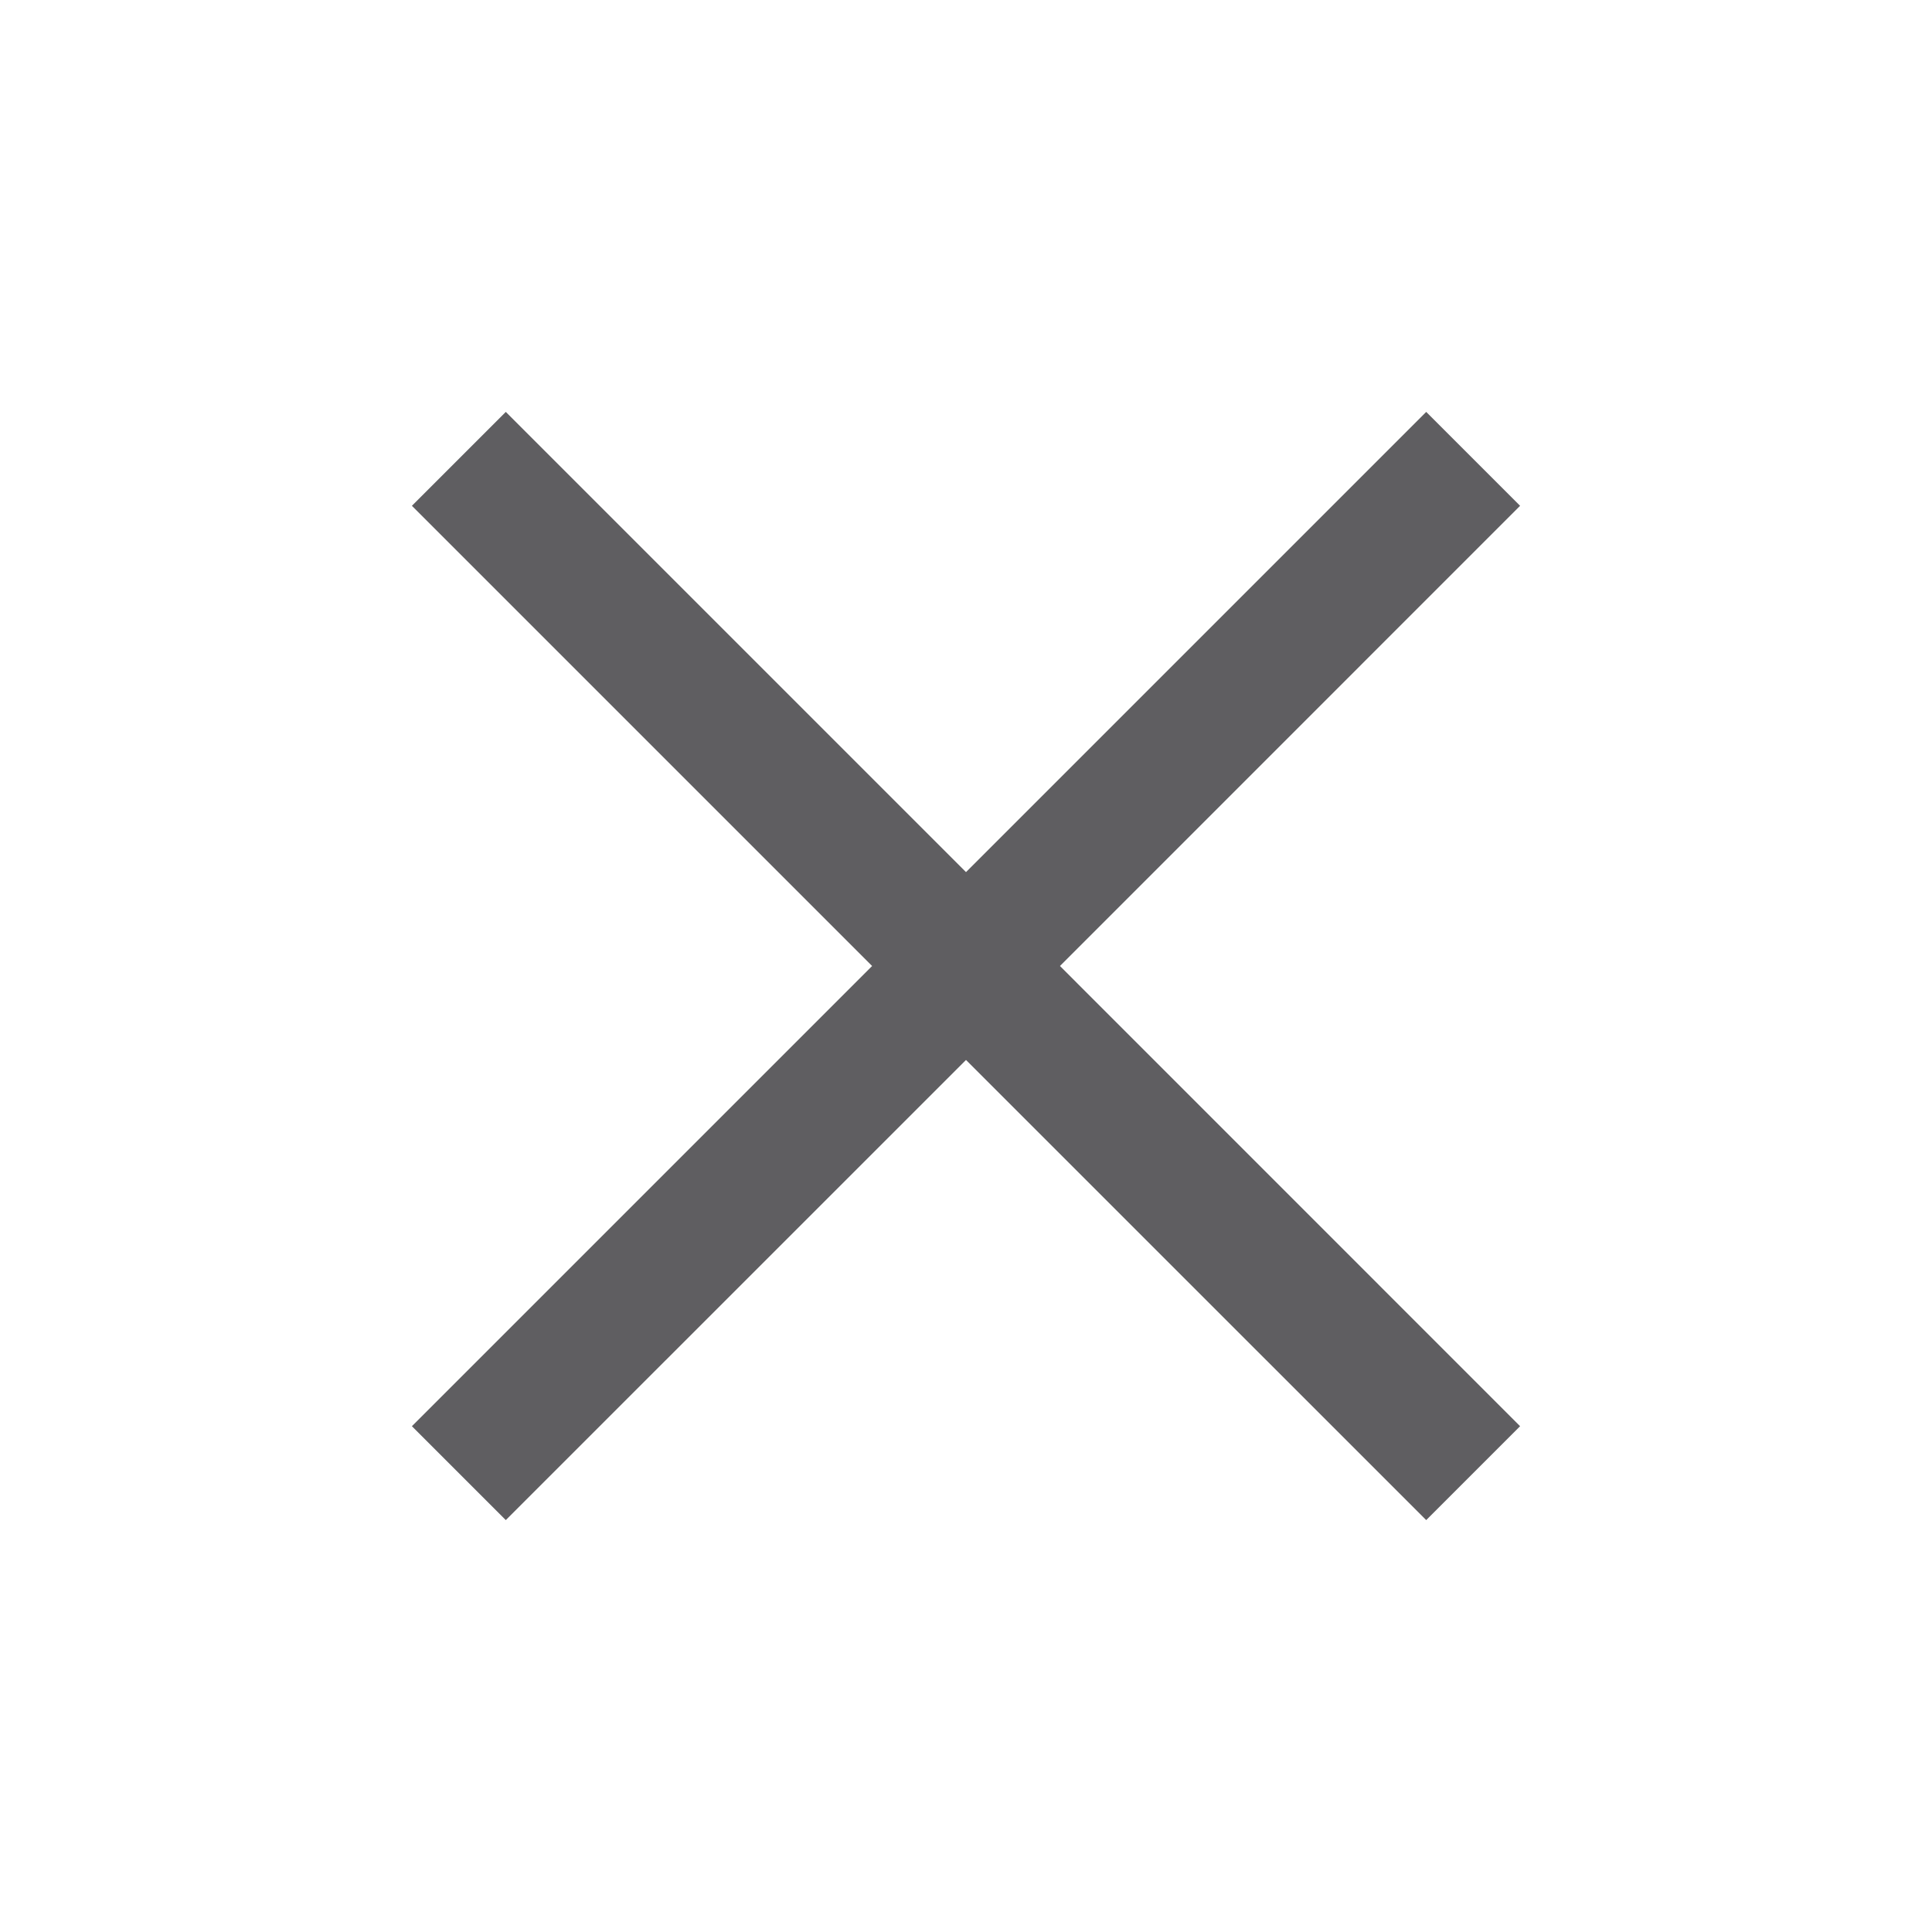
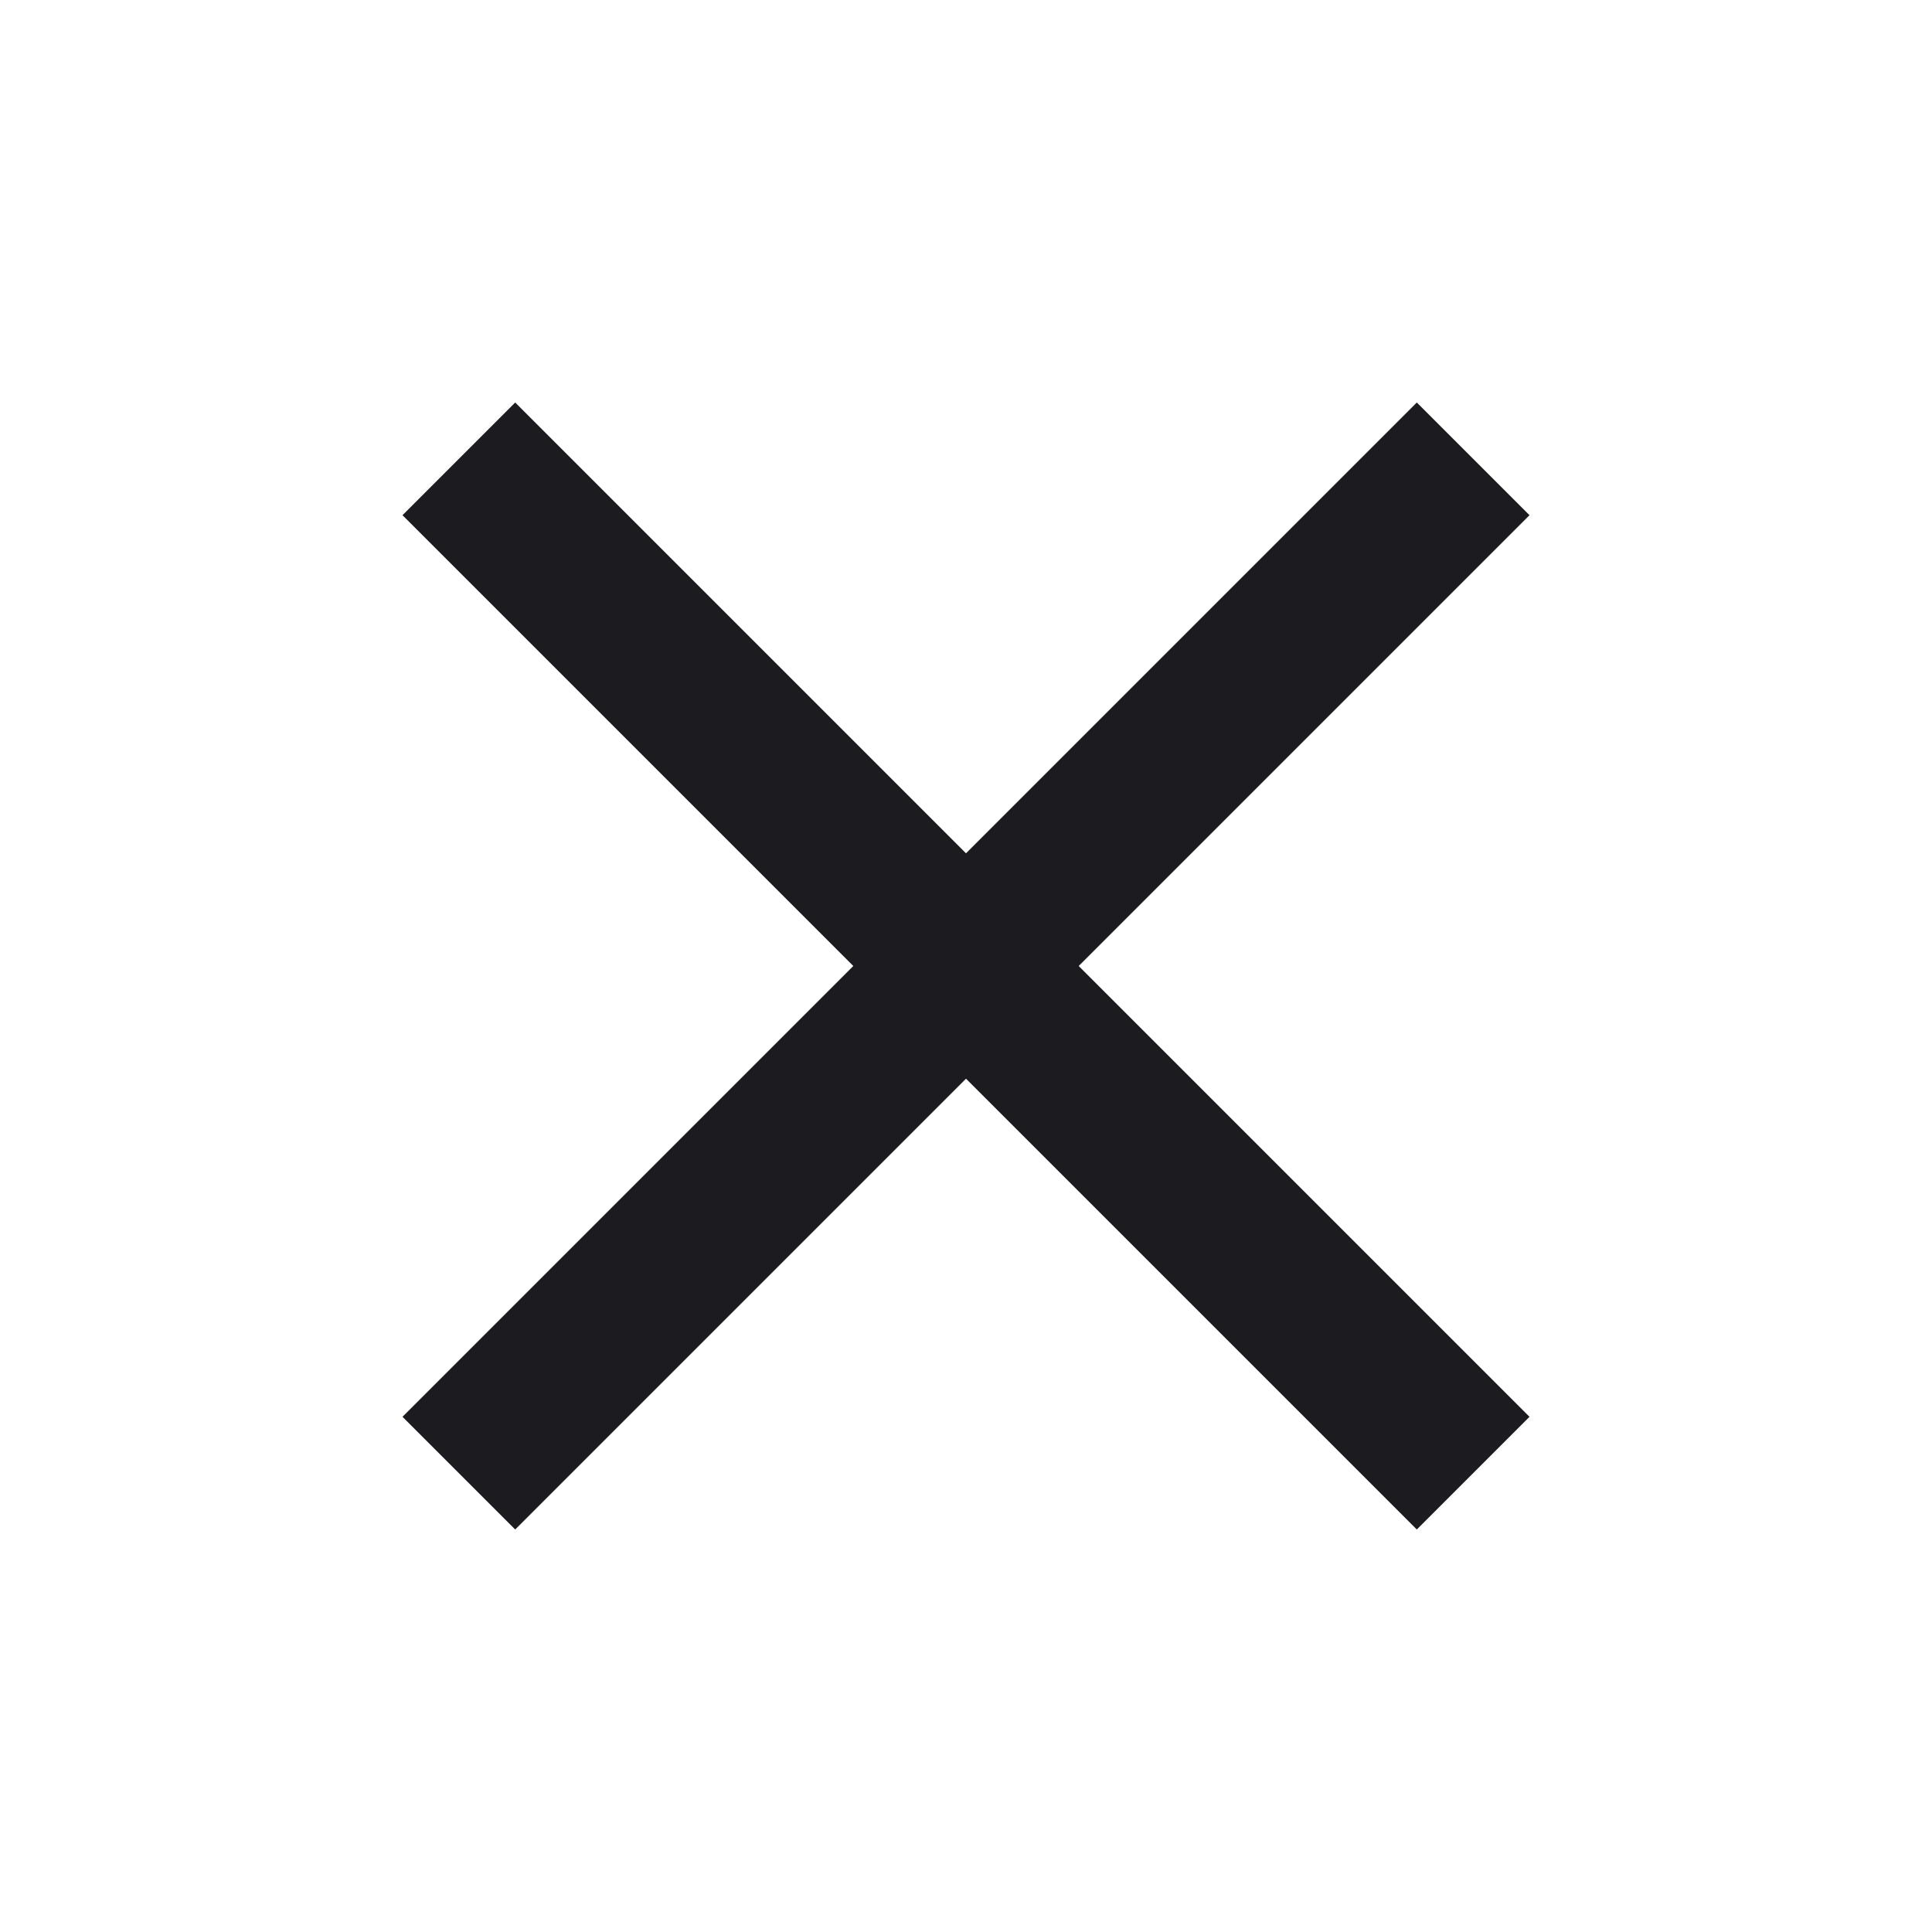
- <svg xmlns="http://www.w3.org/2000/svg" width="25" height="25" viewBox="0 0 25 25" fill="none">
+ <svg xmlns="http://www.w3.org/2000/svg" width="24" height="24" viewBox="0 0 24 24" fill="none">
  <g id="close">
-     <mask id="mask0_91_8433" style="mask-type:alpha" maskUnits="userSpaceOnUse" x="0" y="0" width="25" height="25">
-       <rect id="Bounding box" width="25" height="25" fill="#D9D9D9" />
+     <mask id="mask0_2456_25475" style="mask-type:alpha" maskUnits="userSpaceOnUse" x="0" y="0" width="24" height="24">
+       <rect id="Bounding box" width="24" height="24" fill="#D9D9D9" />
    </mask>
-     <g mask="url(#mask0_91_8433)">
-       <path id="close_2" d="M6.545 19.67L5.33 18.455L11.285 12.5L5.33 6.545L6.545 5.33L12.5 11.285L18.455 5.33L19.67 6.545L13.716 12.5L19.67 18.455L18.455 19.67L12.5 13.716L6.545 19.67Z" fill="#1C1B1F" fill-opacity="0.7" />
+     <g mask="url(#mask0_2456_25475)">
+       <path id="close_2" d="M6.4 19L5 17.6L10.6 12L5 6.4L6.4 5L12 10.6L17.6 5L19 6.4L13.4 12L19 17.6L17.6 19L12 13.4L6.4 19Z" fill="#1C1B1F" />
    </g>
  </g>
</svg>
